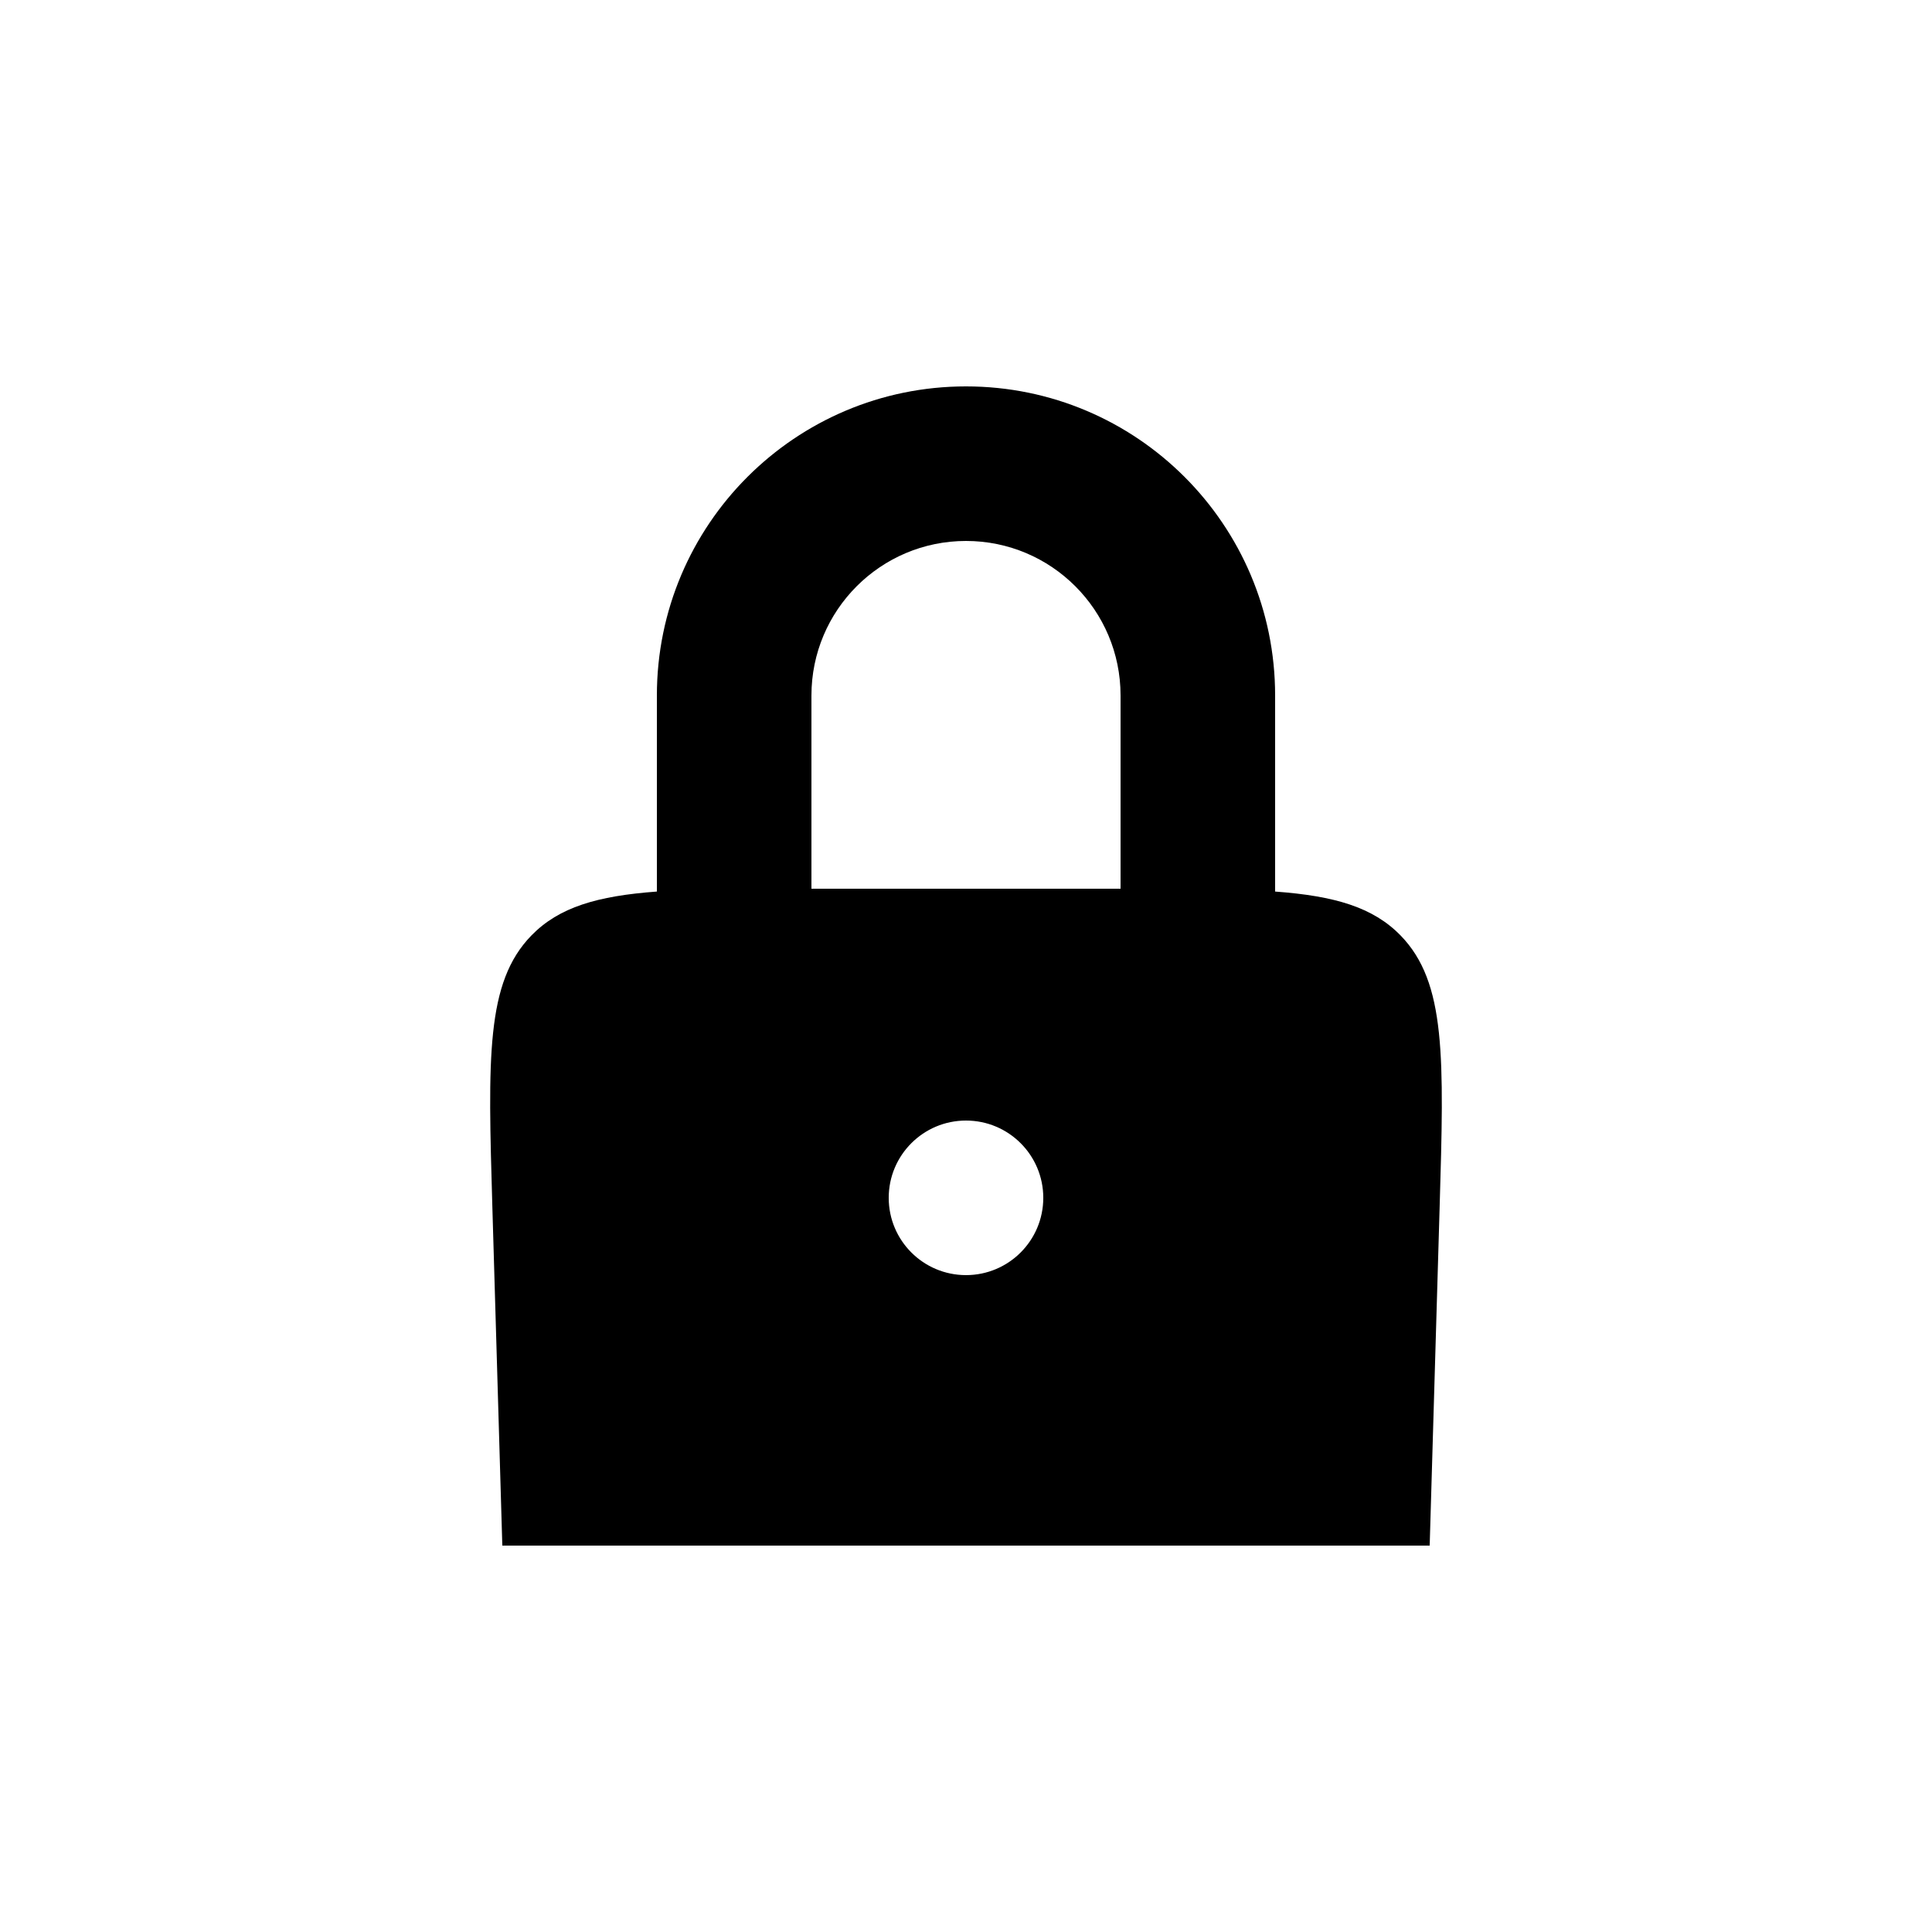
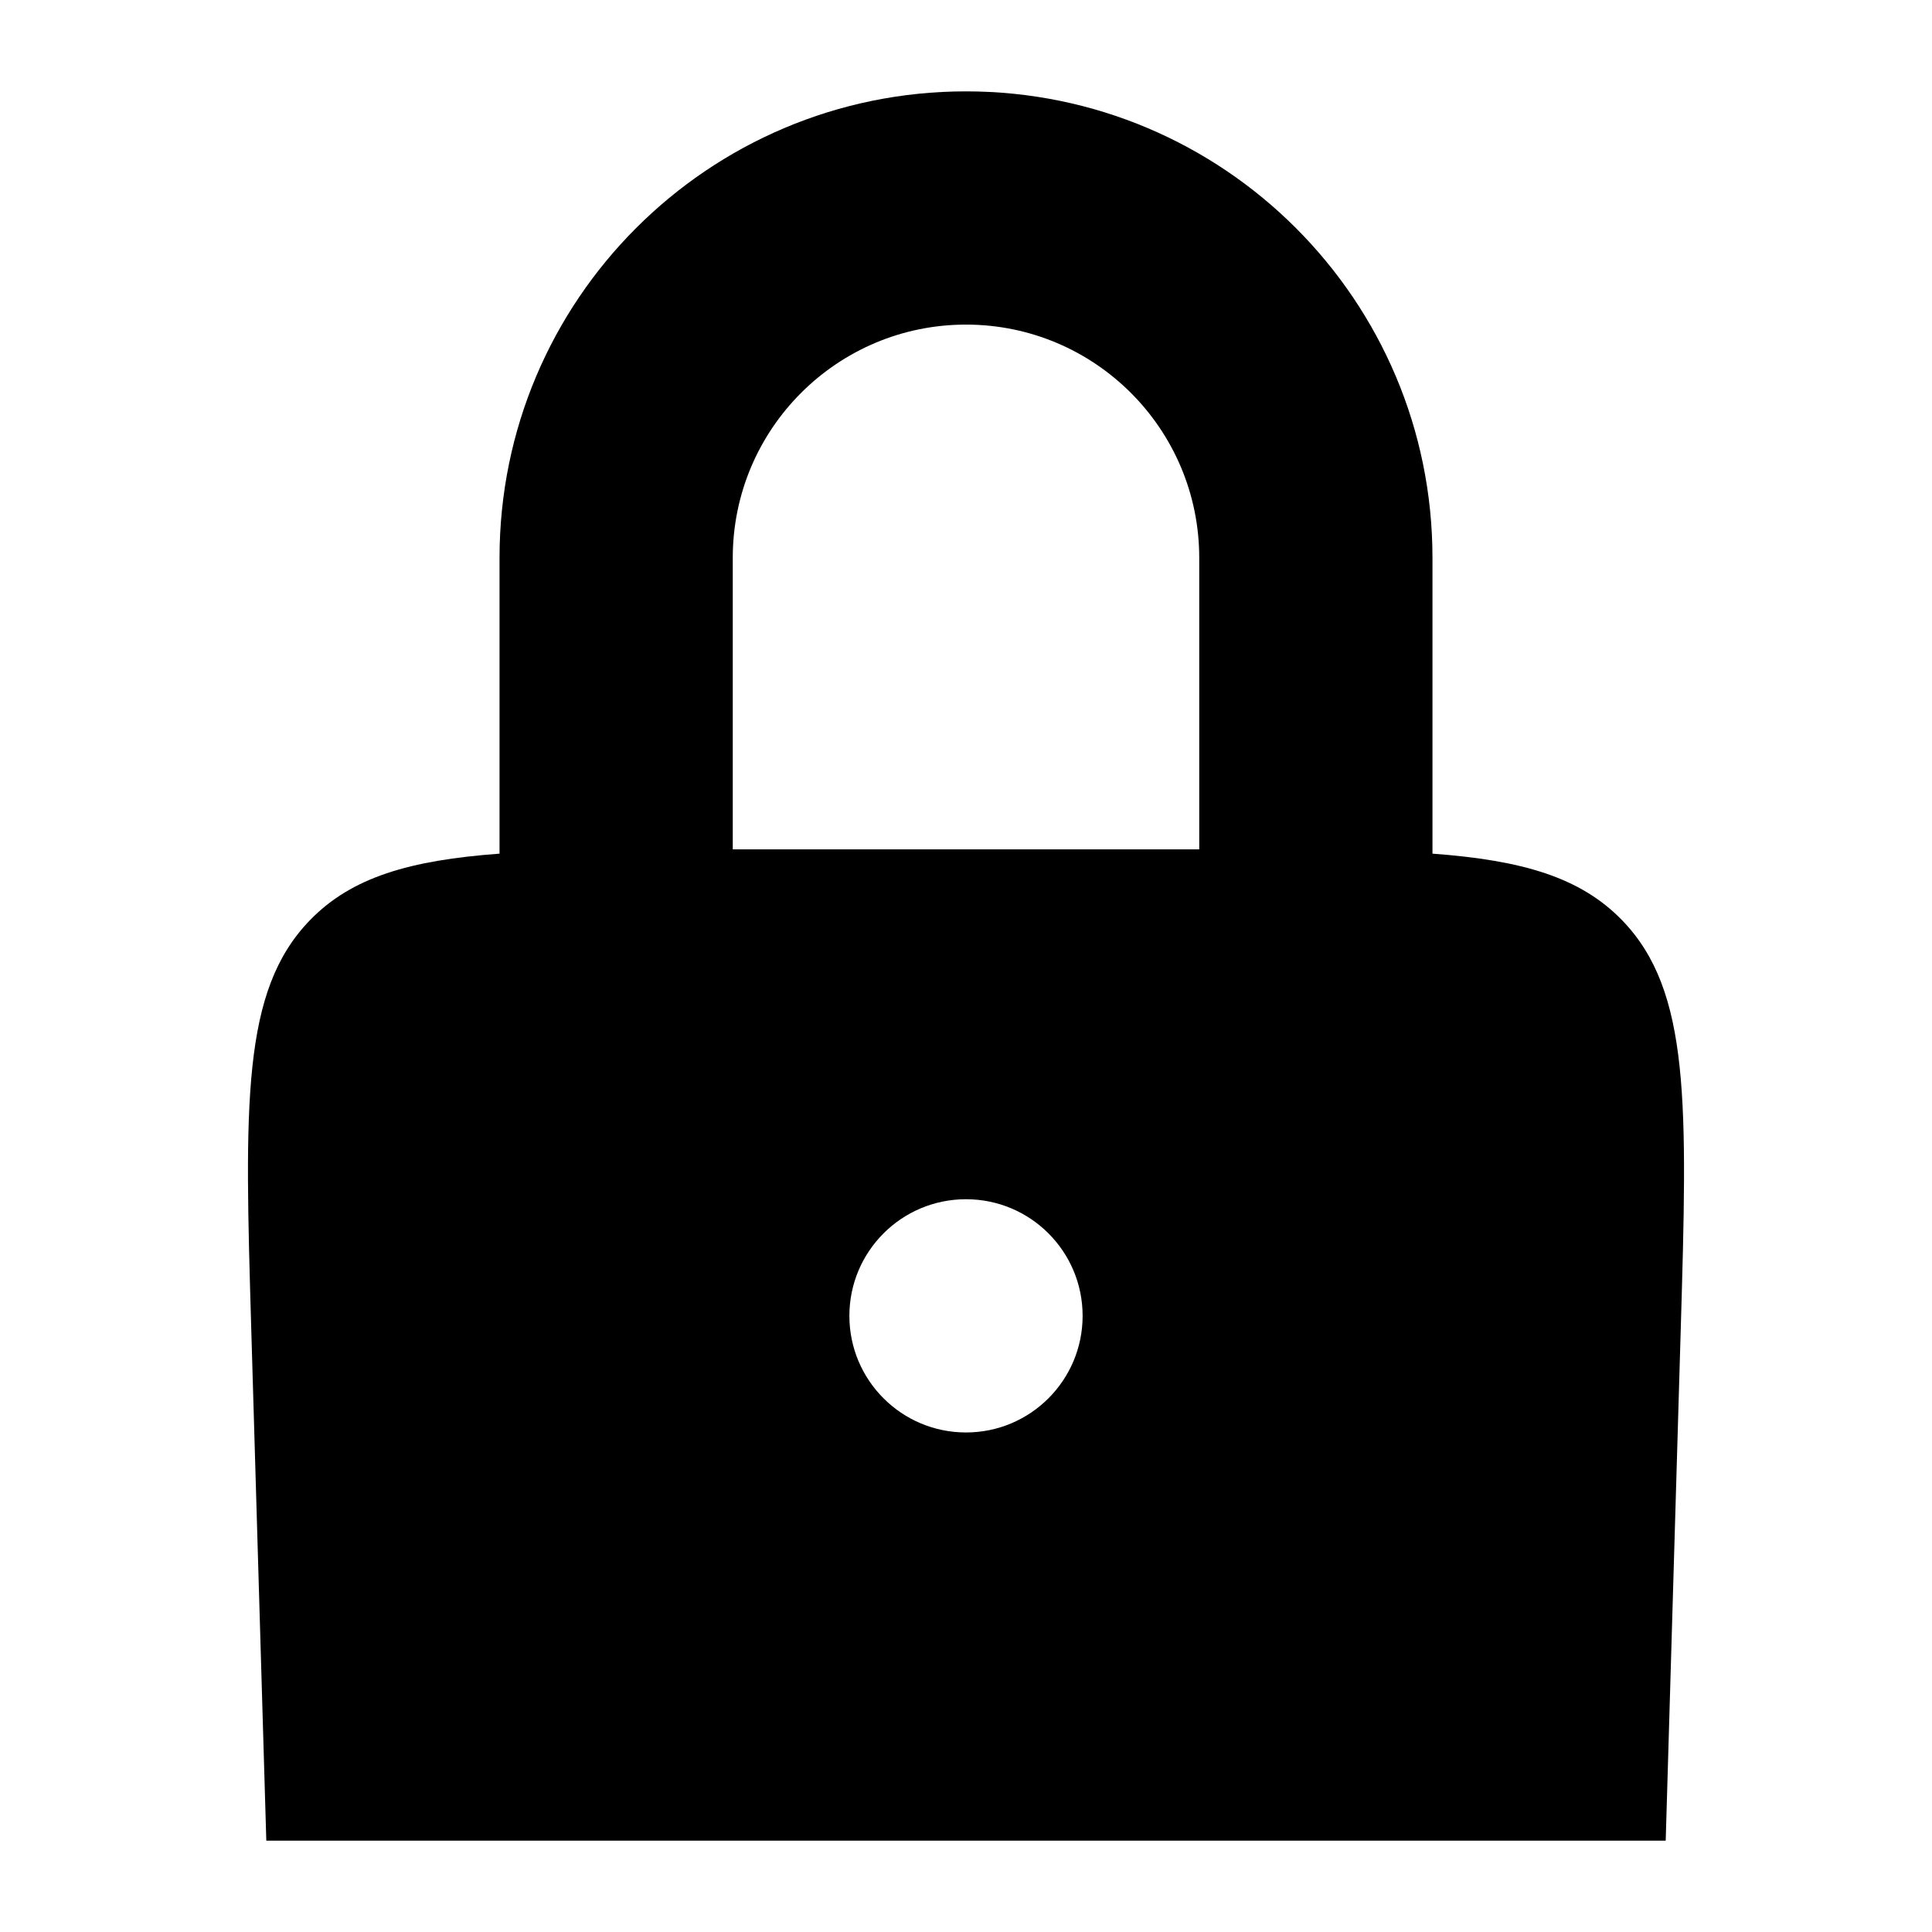
<svg xmlns="http://www.w3.org/2000/svg" width="700pt" height="700pt" version="1.1" viewBox="0 0 700 700" id="svg4">
  <defs id="defs8" />
-   <path d="m 350,139.999 c -61.855,0 -112,50.145 -112,112 v 71.027 c -21.551,1.594 -35.488,5.644 -45.504,15.961 -16.496,16.988 -15.699,44.094 -14.105,98.305 l 3.609,122.71 h 336 l 3.609,-122.71 c 1.594,-54.211 2.391,-81.316 -14.105,-98.305 -10.02,-10.316 -23.957,-14.367 -45.504,-15.961 v -71.027 c 0,-61.855 -50.145,-112 -112,-112 z m 56,112 v 70 H 294 v -70 c 0,-30.93 25.074,-56 56,-56 30.926,0 56,25.07 56,56 z m -56,210 c 15.465,0 28,-12.535 28,-28 0,-15.465 -12.535,-28 -28,-28 -15.465,0 -28,12.535 -28,28 0,15.465 12.535,28 28,28 z" fill-rule="evenodd" id="path2" />
+   <path d="m 350,33.104 c -93.34,0 -169.01,75.67 -169.01,169.01 v 107.181 c -32.521,2.405 -53.552,8.518 -68.666,24.085 -24.893,25.635 -23.69,66.539 -21.285,148.344 l 5.447,185.172 H 603.515 l 5.447,-185.172 c 2.405,-81.805 3.607,-122.707 -21.285,-148.344 -15.12,-15.567 -36.152,-21.68 -68.666,-24.085 V 202.114 c 0,-93.34 -75.67,-169.01 -169.01,-169.01 z M 434.505,202.114 V 307.745 H 265.494 V 202.114 c 0,-46.674 37.837,-84.505 84.505,-84.505 46.668,0 84.505,37.831 84.505,84.505 z m -84.505,316.894 c 23.337,0 42.253,-18.916 42.253,-42.253 0,-23.337 -18.916,-42.253 -42.253,-42.253 -23.337,0 -42.253,18.916 -42.253,42.253 0,23.337 18.916,42.253 42.253,42.253 z" fill-rule="evenodd" id="path2" style="display:inline;stroke-width:1.509" />
</svg>
